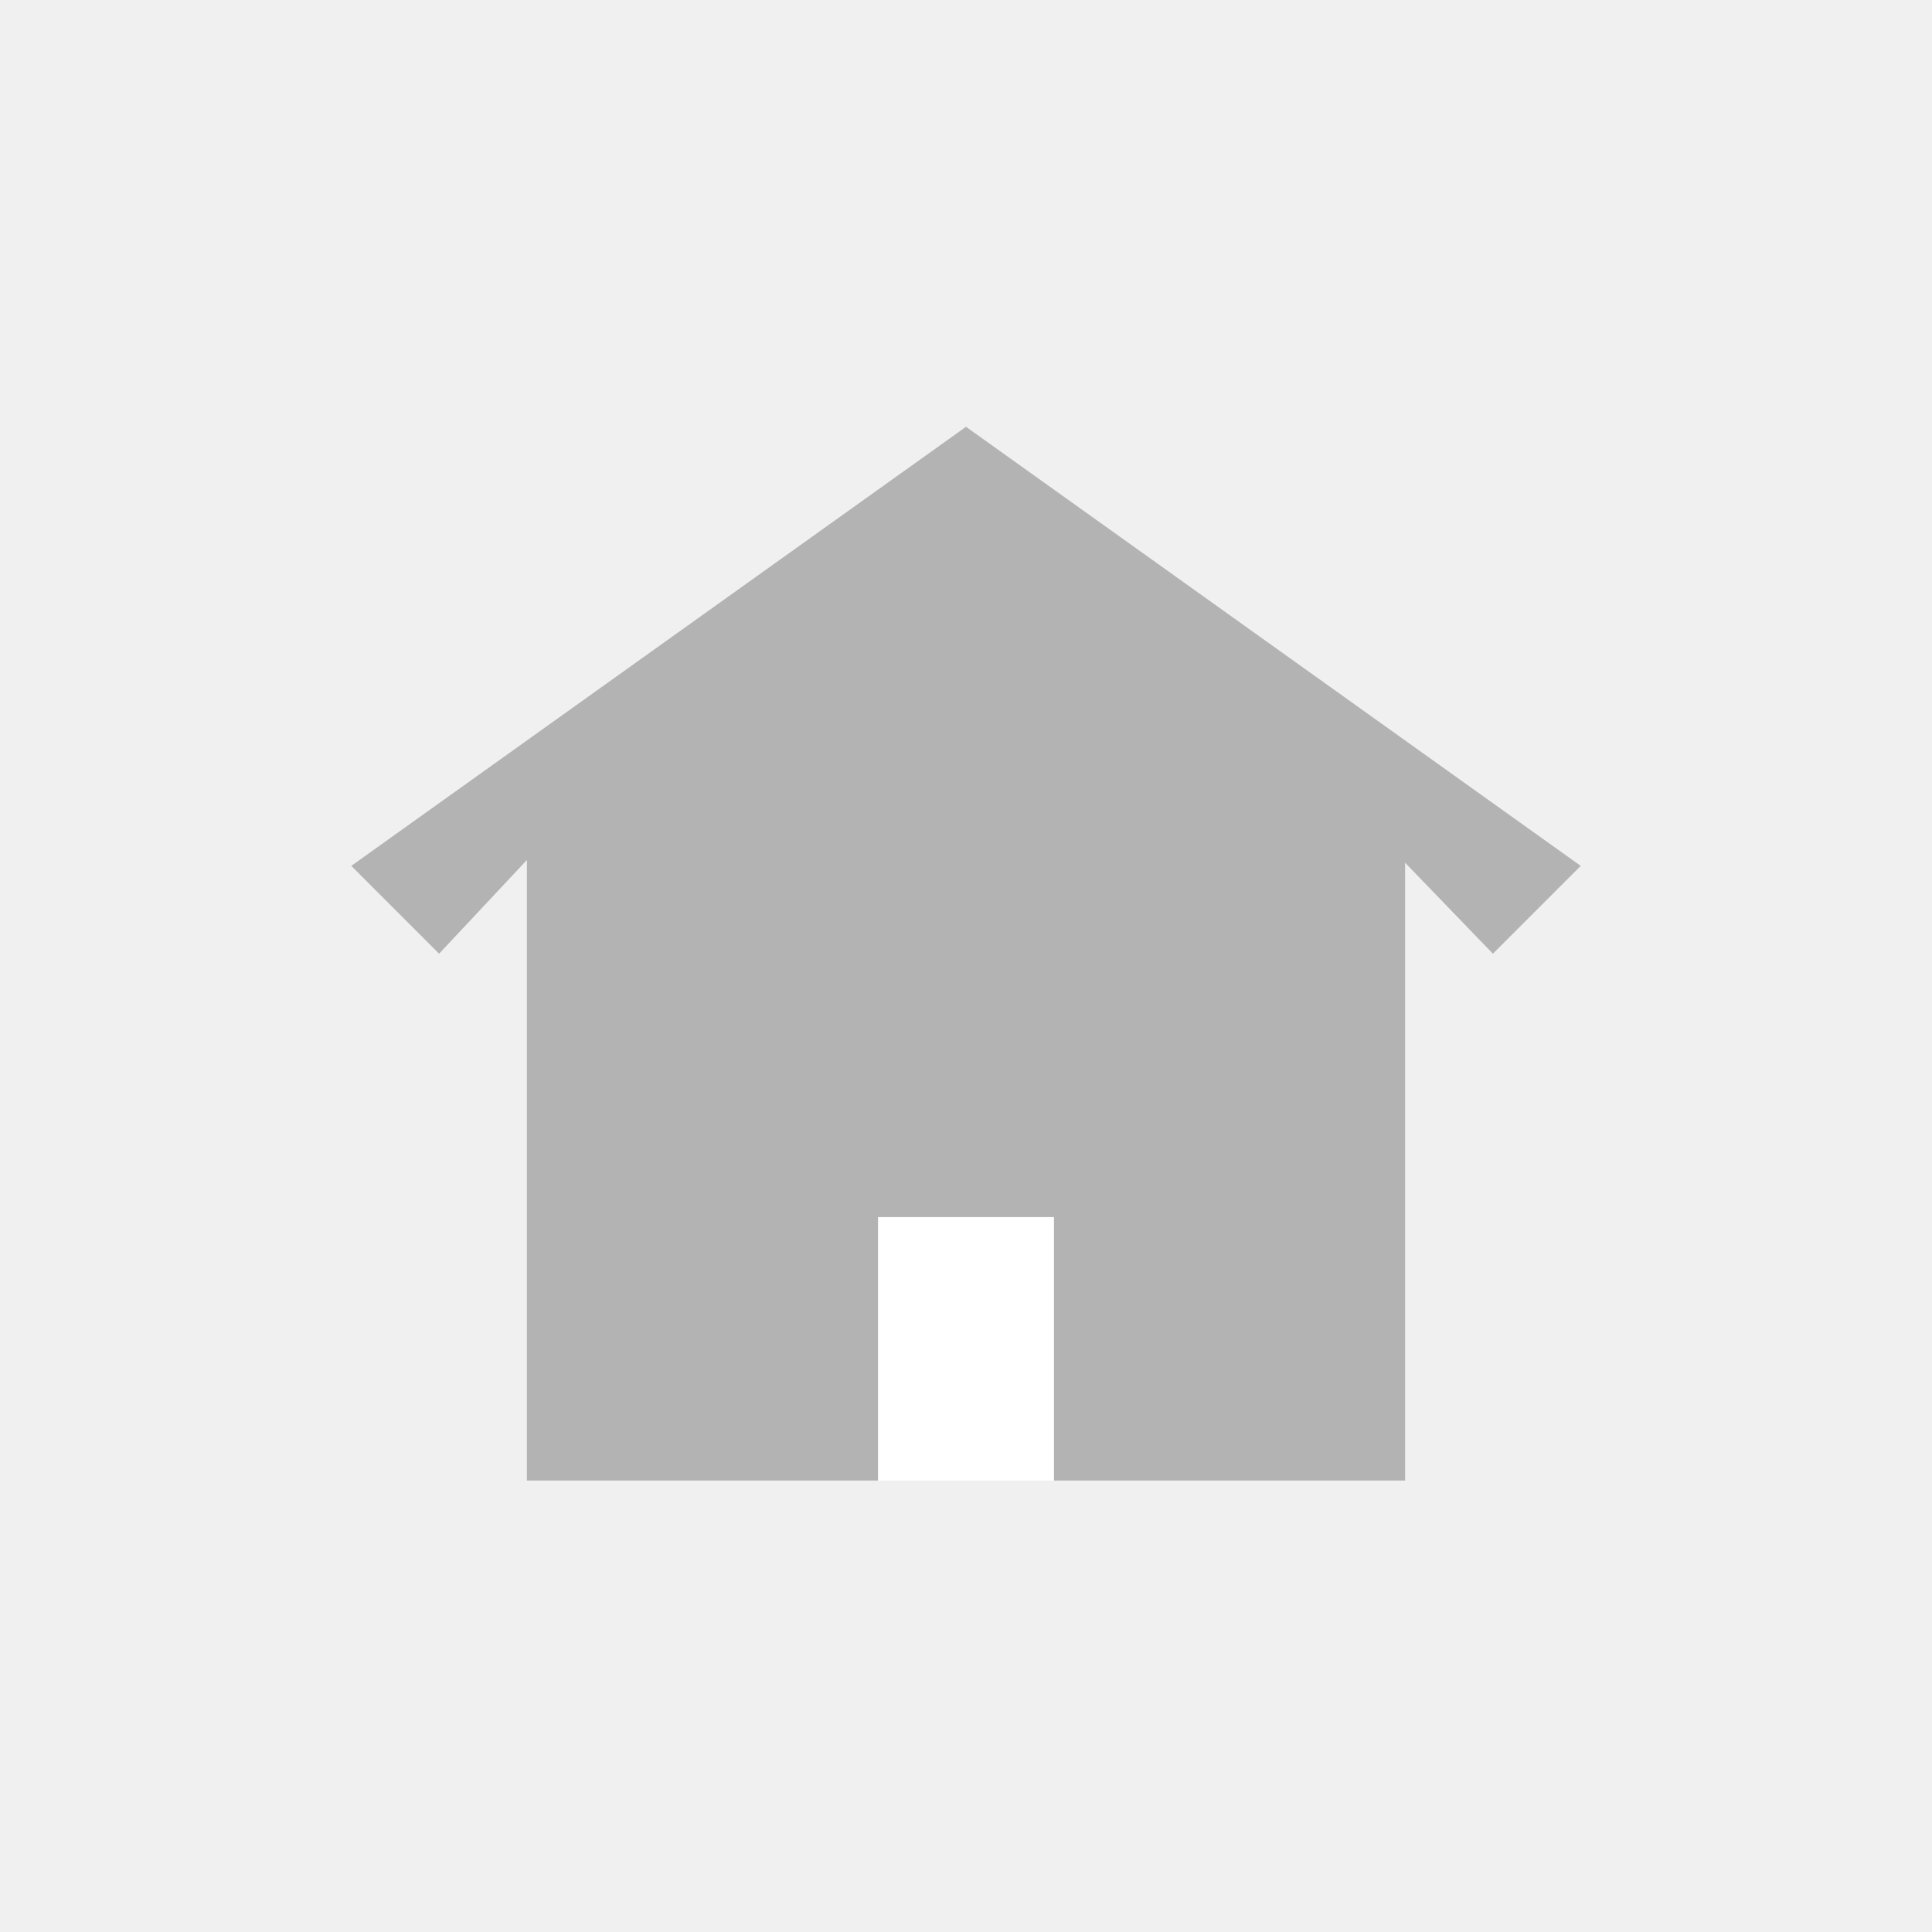
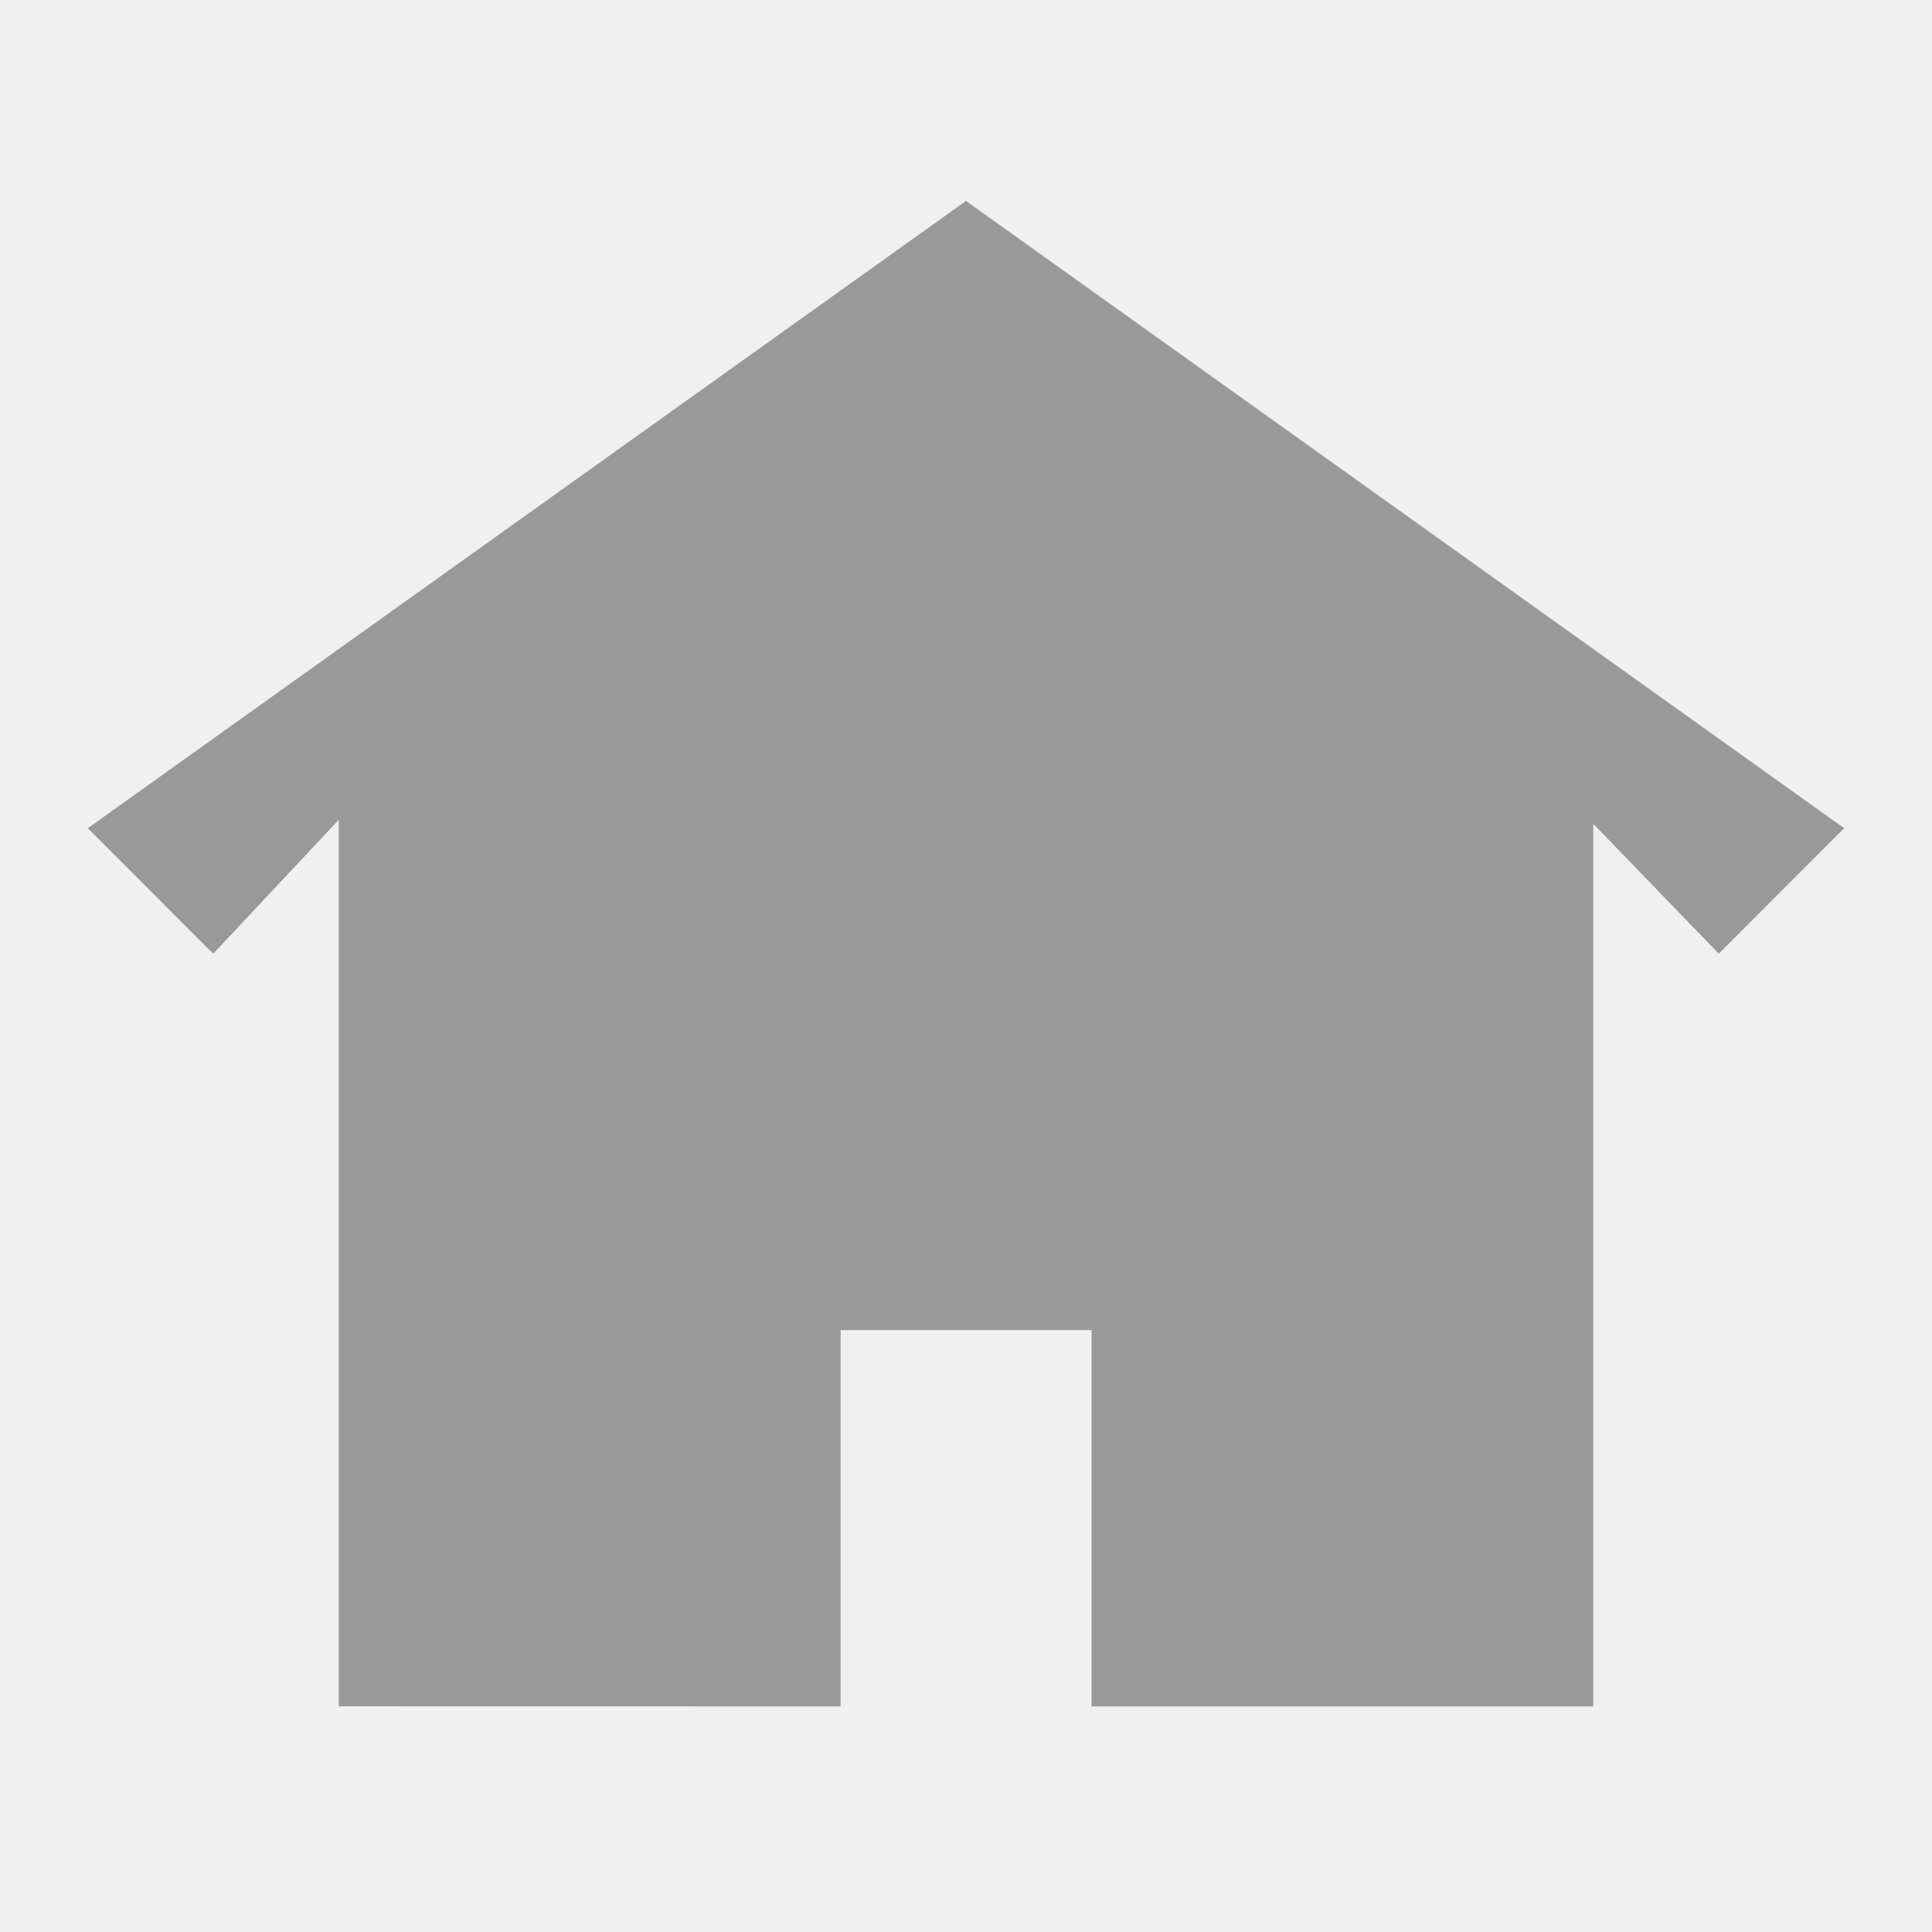
<svg xmlns="http://www.w3.org/2000/svg" version="1.1" id="Calque_1" x="0px" y="0px" width="22px" height="22px" viewBox="0 0 22 22" enable-background="new 0 0 22 22" xml:space="preserve">
-   <path fill="#B3B3B3" d="M6,16.86V9.793L5,10.86l-1-1l7-5l7,5l-1,1l-1-1.036v6.505c0,0.171,0,0.53,0,0.53h-4v-3h-2v3H6z" />
-   <polyline fill="#FFFFFF" points="12,16.86 12,13.86 10,13.86 10,16.86 " />
+   <path fill="#999999" d="M3.857,19.43V9.336L2.428,10.86L1,9.431l10-7.143l10,7.143l-1.428,1.429l-1.429-1.479v9.294  c0,0.244,0,0.756,0,0.756H12.43v-4.285H9.572v4.285L3.857,19.43L3.857,19.43z" />
</svg>
